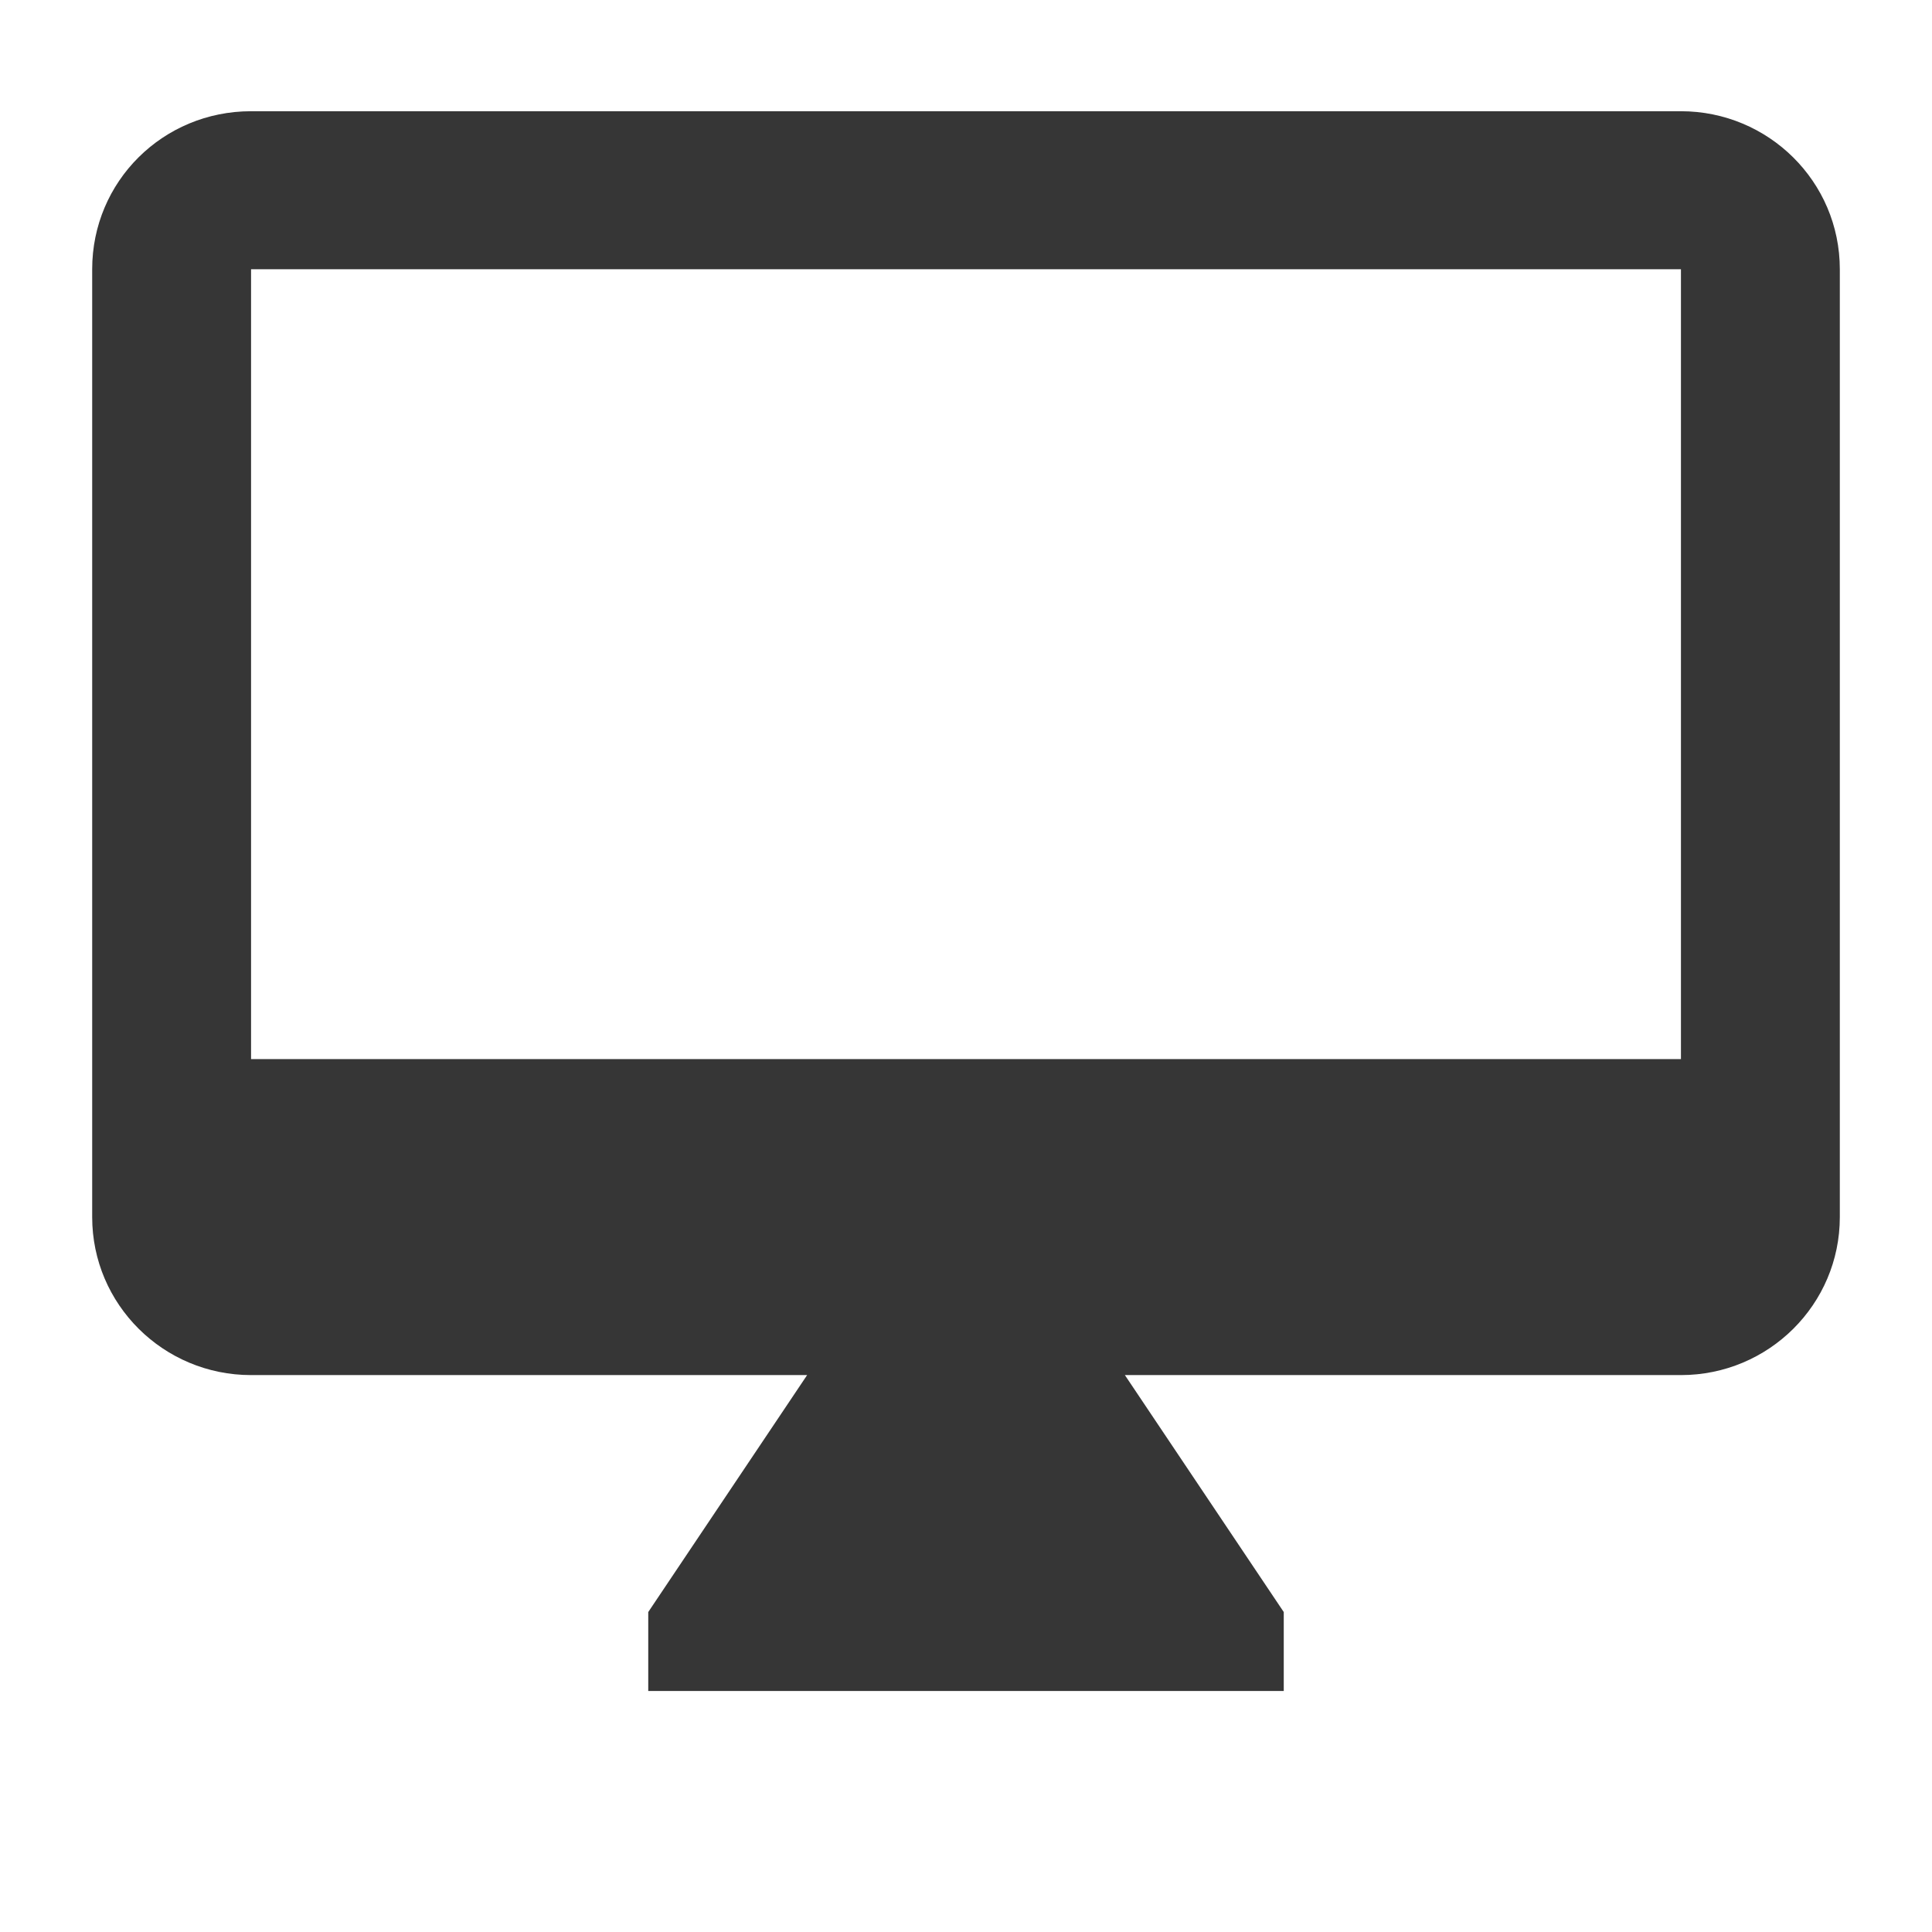
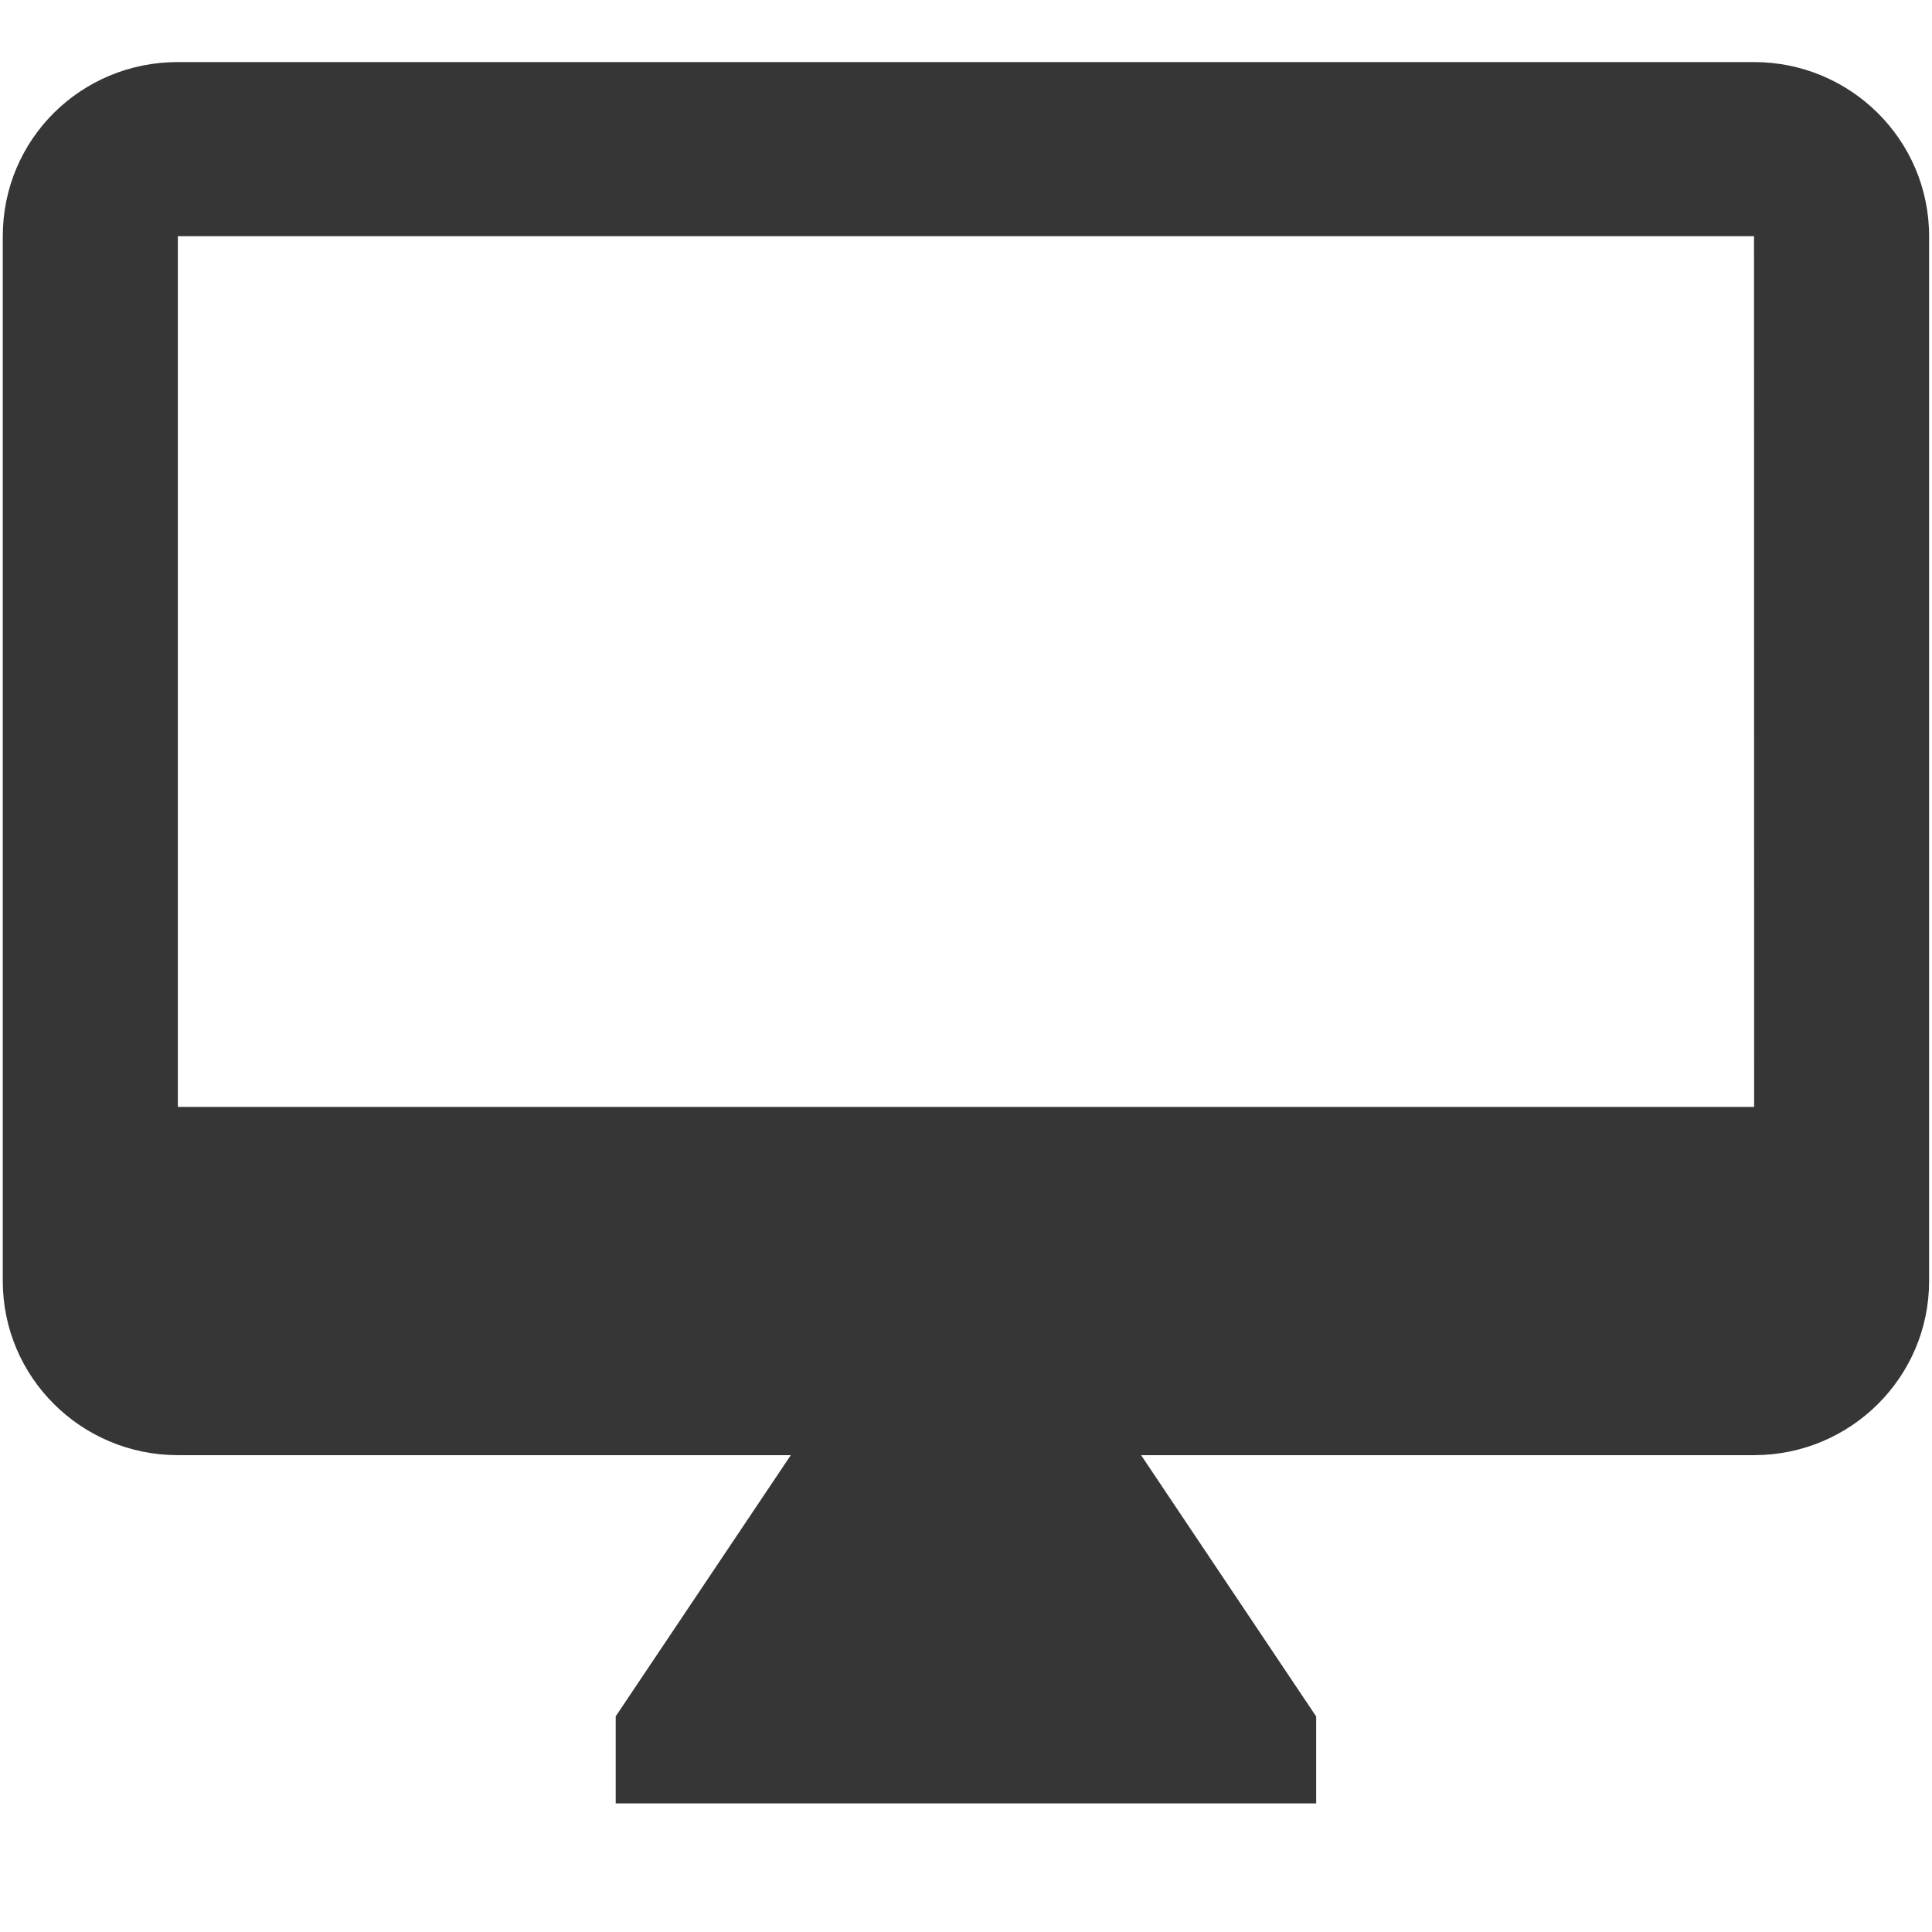
<svg xmlns="http://www.w3.org/2000/svg" width="16" height="16" version="1.1" viewBox="0 0 16 16" id="svg7">
  <defs id="defs3">
-     <style id="current-color-scheme" type="text/css">.ColorScheme-Text { color:#363636; }</style>
+     <style id="current-color-scheme" type="text/css">.ColorScheme-Text { color:#363636; } .ColorScheme-Text { color:#363636; }</style>
+     <style id="current-color-scheme-5" type="text/css">.ColorScheme-Text { color:#363636; }</style>
  </defs>
-   <g id="g828" transform="matrix(0.6578736,0,0,0.6578736,17.3984,-1.179475)">
-     <path d="M -5.286,15.125 H -23.286 V 5.182 h 18 m 0,-1.989 H -23.286 c -1.11,0 -2,0.885 -2,1.989 v 11.932 a 2,1.989 0 0 0 2,1.989 h 7 l -2,2.983 v 0.994 h 8 v -0.994 l -2,-2.983 h 7 a 2,1.989 0 0 0 2,-1.989 V 5.182 c 0,-1.104 -0.9,-1.989 -2,-1.989 z" id="path4" style="fill:#363636;fill-opacity:1;stroke-width:0.997" />
-   </g>
+   <path d="M 14.527,9.167 H 1.473 V 1.956 h 13.053 m 0,-1.442 H 1.473 c -0.805,0 -1.45,0.642 -1.45,1.442 v 8.653 A 1.45,1.442 0 0 0 1.473,12.051 h 5.076 l -1.45,2.163 v 0.721 h 5.801 V 14.215 L 9.45,12.051 h 5.076 a 1.45,1.442 0 0 0 1.45,-1.442 V 1.956 c 0,-0.8 -0.653,-1.442 -1.45,-1.442 z" id="path4" style="fill:#363636;fill-opacity:1;stroke-width:0.723" />
</svg>
